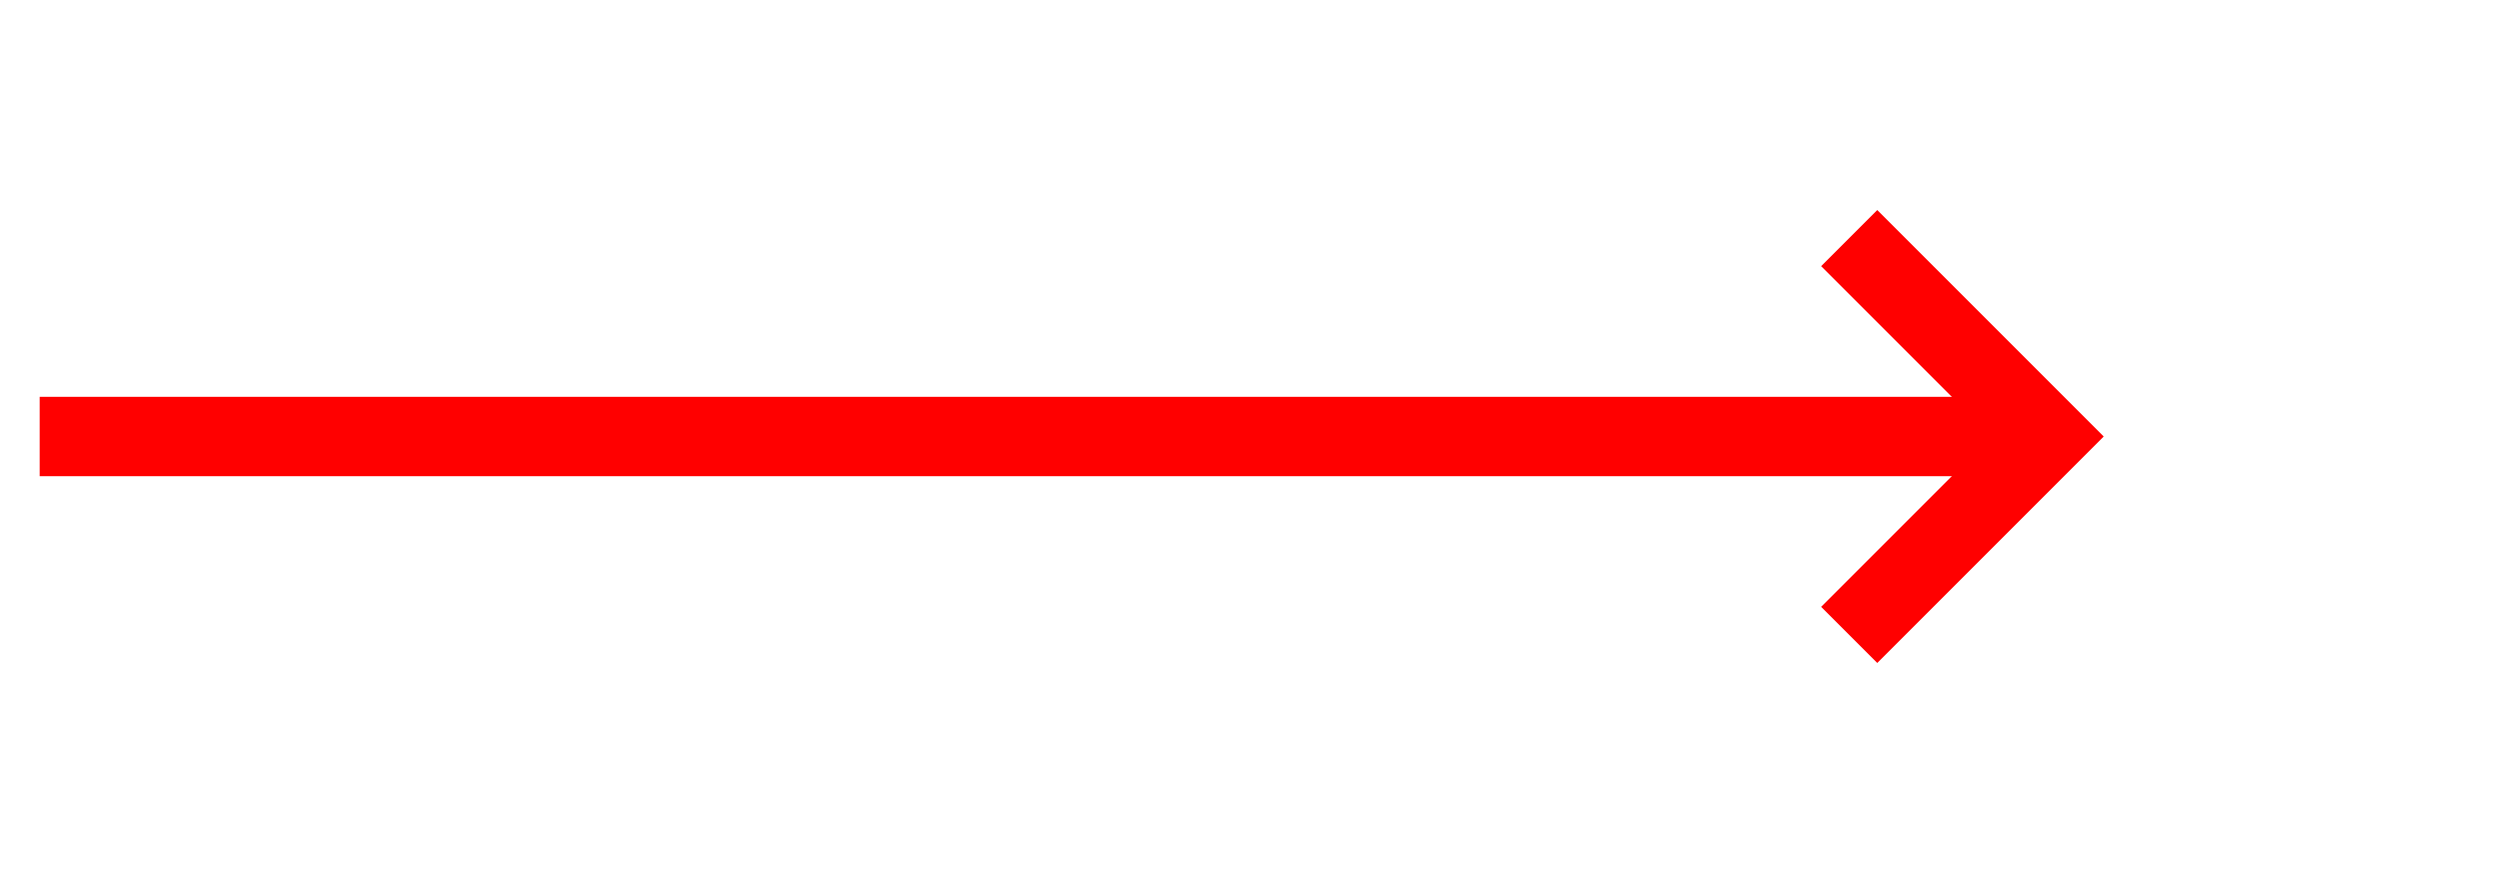
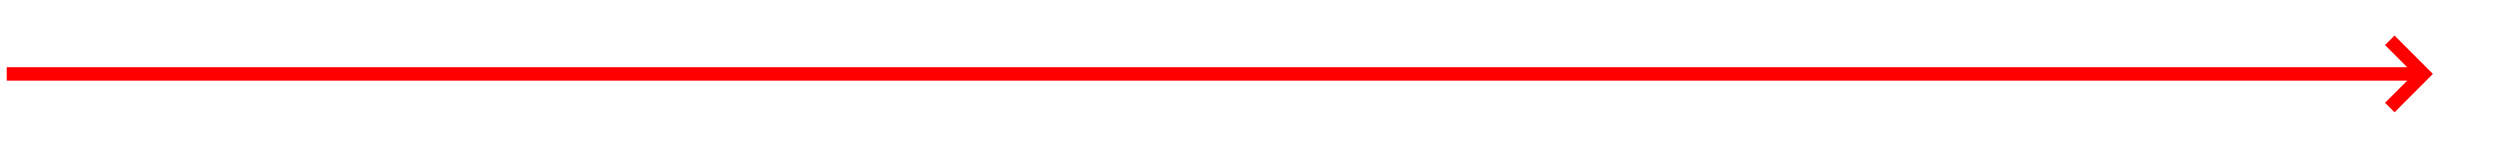
- <svg xmlns="http://www.w3.org/2000/svg" version="1.1" width="63px" height="22px">
-   <g transform="matrix(1 0 0 1 -610 -1489 )">
-     <path d="M 655.893 1495.707  L 660.186 1500  L 655.893 1504.293  L 657.307 1505.707  L 662.307 1500.707  L 663.014 1500  L 662.307 1499.293  L 657.307 1494.293  L 655.893 1495.707  Z " fill-rule="nonzero" fill="#ff0000" stroke="none" />
-     <path d="M 611 1500  L 661 1500  " stroke-width="2" stroke="#ff0000" fill="none" />
+ <svg xmlns="http://www.w3.org/2000/svg" version="1.1" width="372px" height="22px">
+   <g transform="matrix(1 0 0 1 -892 -634 )">
+     <path d="M 1246.893 640.707  L 1251.186 645  L 1246.893 649.293  L 1248.307 650.707  L 1253.307 645.707  L 1254.014 645  L 1253.307 644.293  L 1248.307 639.293  L 1246.893 640.707  Z " fill-rule="nonzero" fill="#ff0000" stroke="none" />
+     <path d="M 893 645  L 1252 645  " stroke-width="2" stroke="#ff0000" fill="none" />
  </g>
</svg>
